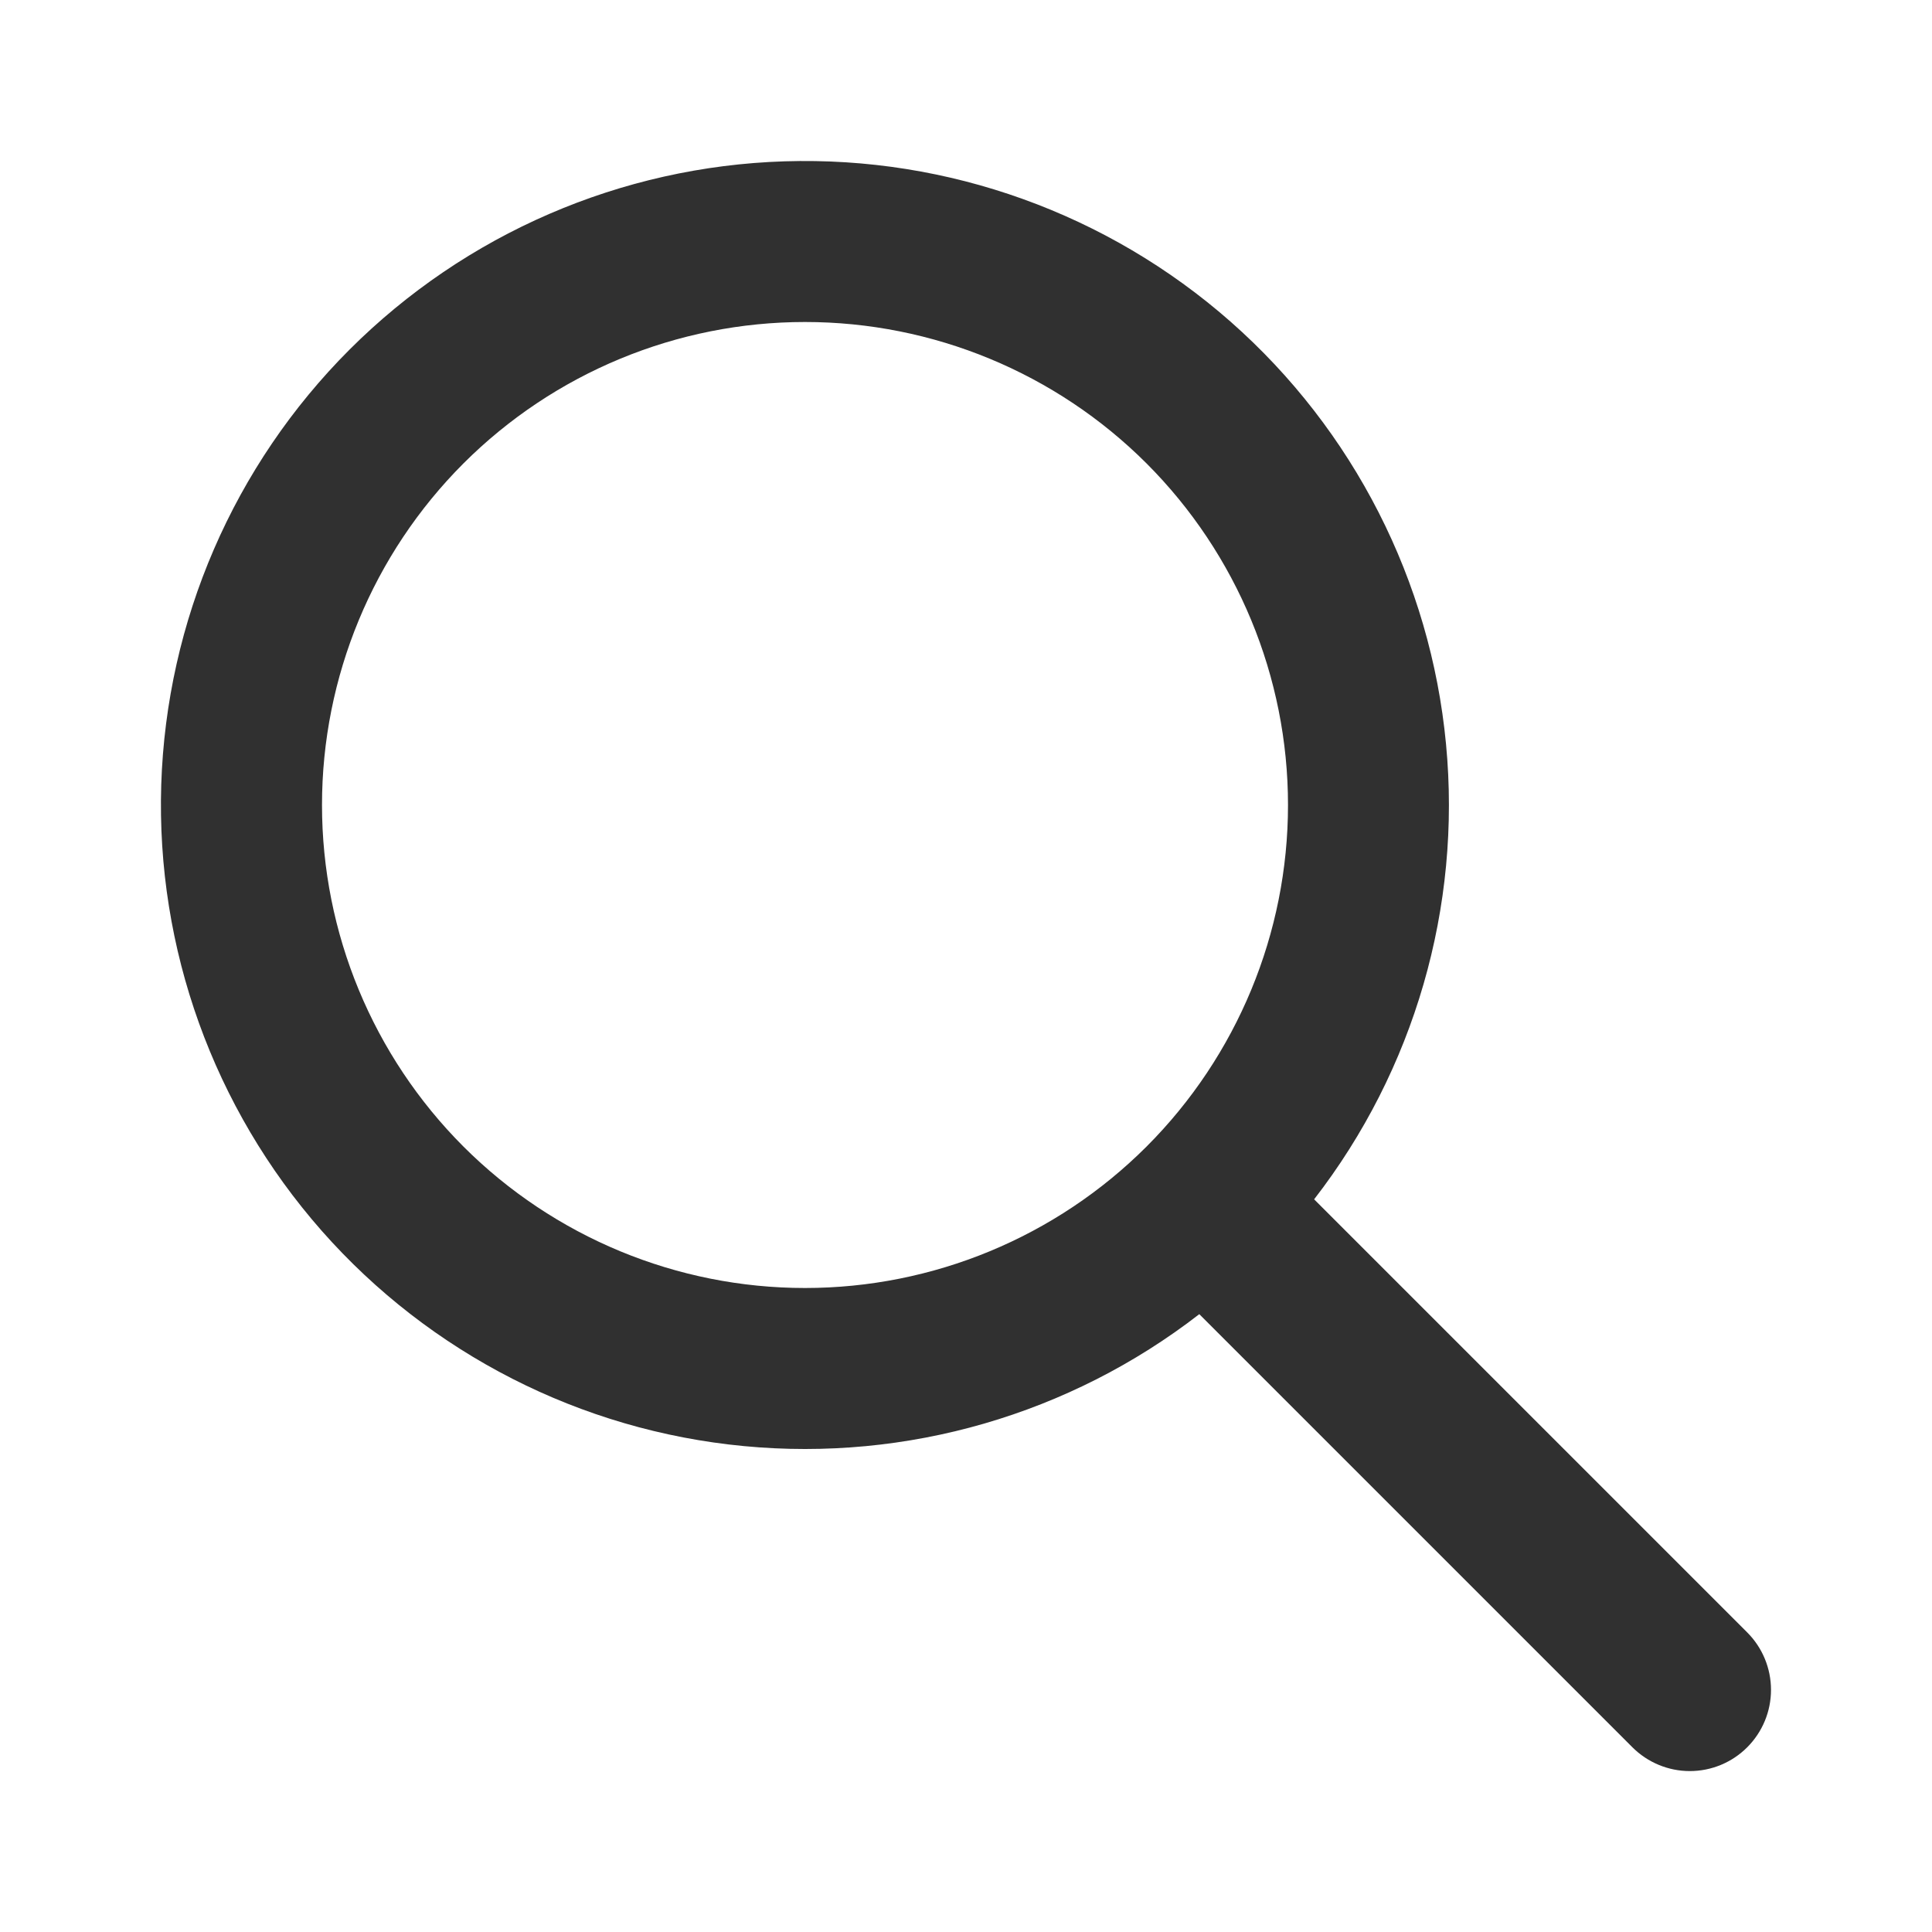
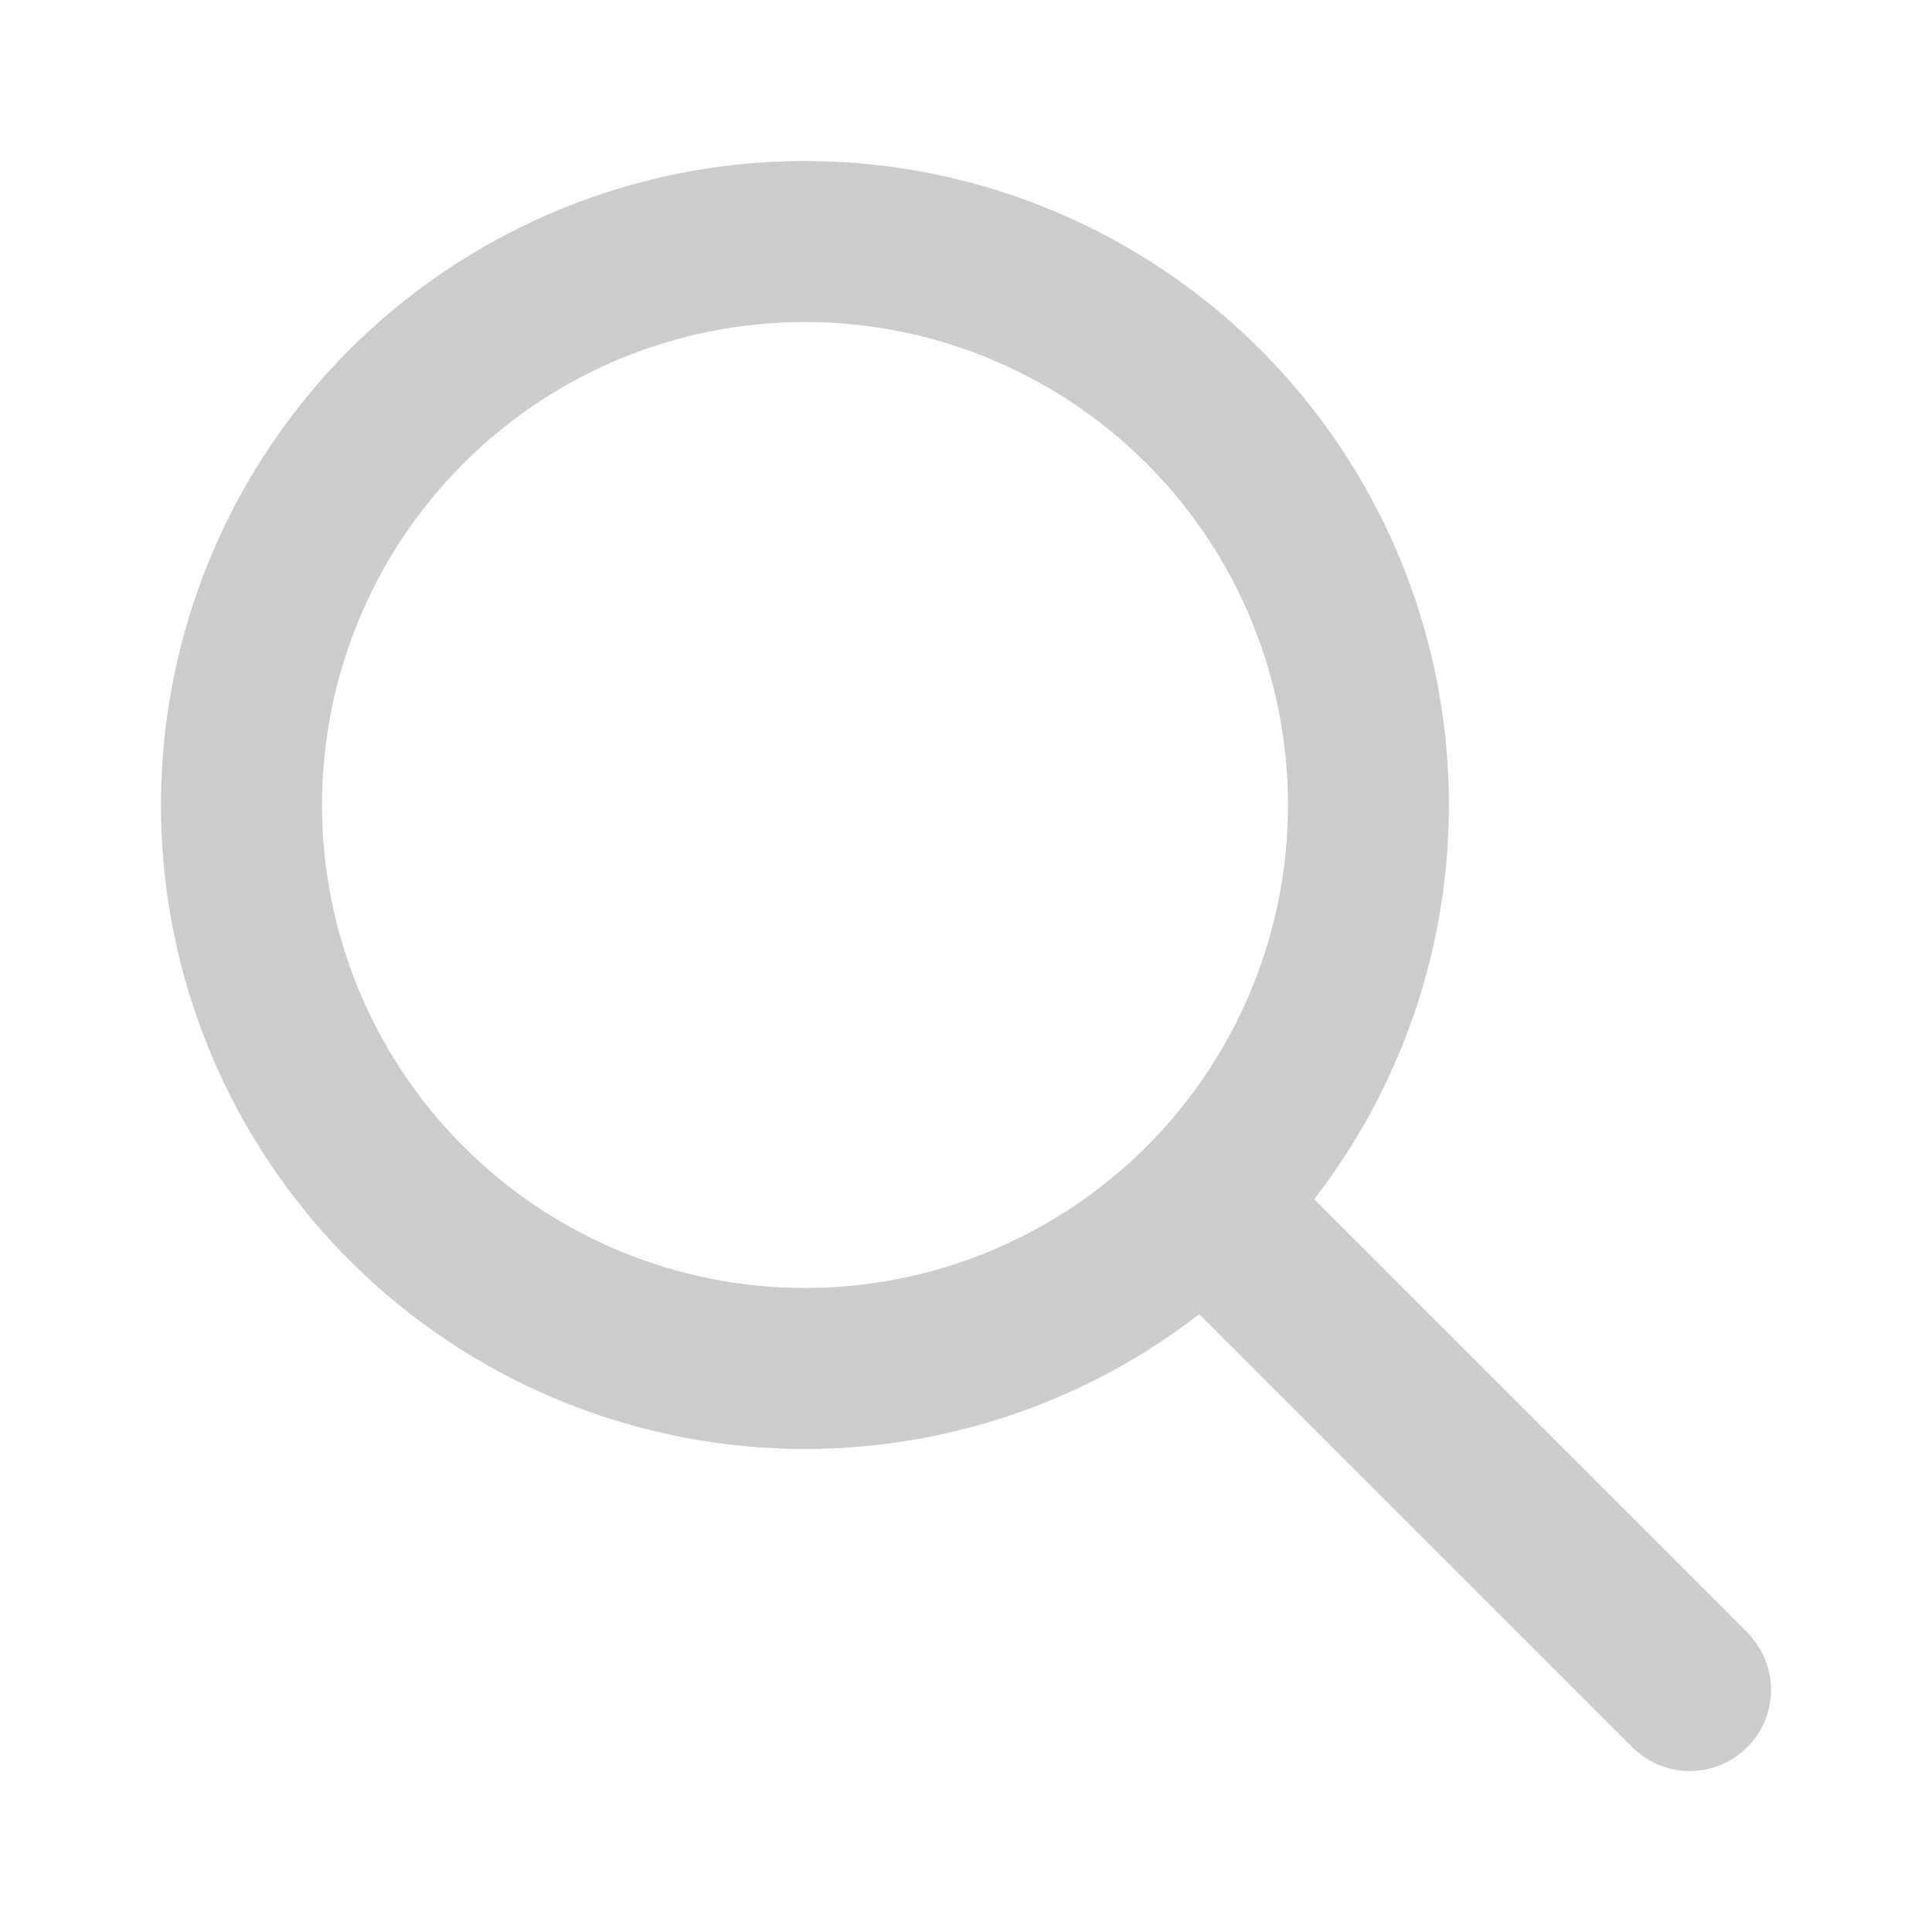
<svg xmlns="http://www.w3.org/2000/svg" width="24" height="24" viewBox="0 0 24 24" fill="none">
-   <path fill-rule="evenodd" clip-rule="evenodd" d="M16.325 14.899L21.705 20.279C21.894 20.468 22 20.725 22 20.992C22 21.26 21.894 21.516 21.704 21.706C21.515 21.895 21.259 22.001 20.991 22.001C20.724 22.001 20.467 21.894 20.278 21.705L14.898 16.325C13.29 17.571 11.267 18.157 9.242 17.964C7.217 17.772 5.341 16.815 3.996 15.289C2.652 13.762 1.939 11.781 2.003 9.748C2.068 7.714 2.904 5.782 4.342 4.343C5.781 2.905 7.713 2.068 9.747 2.004C11.78 1.94 13.761 2.653 15.288 3.997C16.814 5.342 17.771 7.218 17.963 9.243C18.156 11.268 17.57 13.291 16.324 14.899H16.325ZM10 16C11.591 16 13.117 15.368 14.243 14.243C15.368 13.117 16 11.591 16 10C16 8.409 15.368 6.883 14.243 5.757C13.117 4.632 11.591 4 10 4C8.409 4 6.883 4.632 5.757 5.757C4.632 6.883 4 8.409 4 10C4 11.591 4.632 13.117 5.757 14.243C6.883 15.368 8.409 16 10 16V16Z" fill="#303030" />
+   <path fill-rule="evenodd" clip-rule="evenodd" d="M16.325 14.899L21.705 20.279C21.894 20.468 22 20.725 22 20.992C22 21.26 21.894 21.516 21.704 21.705C21.515 21.894 21.259 22.001 20.991 22C20.724 22 20.467 21.894 20.278 21.705L14.898 16.325C13.29 17.57 11.267 18.157 9.242 17.964C7.217 17.772 5.341 16.815 3.996 15.288C2.652 13.762 1.939 11.781 2.003 9.747C2.068 7.714 2.904 5.782 4.342 4.343C5.781 2.905 7.713 2.068 9.747 2.004C11.78 1.94 13.761 2.652 15.288 3.997C16.814 5.342 17.771 7.218 17.963 9.243C18.156 11.268 17.57 13.29 16.324 14.899H16.325ZM10 16C11.591 16 13.117 15.368 14.243 14.242C15.368 13.117 16 11.591 16 10C16 8.408 15.368 6.882 14.243 5.757C13.117 4.632 11.591 4 10 4C8.409 4 6.883 4.632 5.757 5.757C4.632 6.882 4 8.408 4 10C4 11.591 4.632 13.117 5.757 14.242C6.883 15.368 8.409 16 10 16Z" fill="#CCCCCC" />
</svg>
